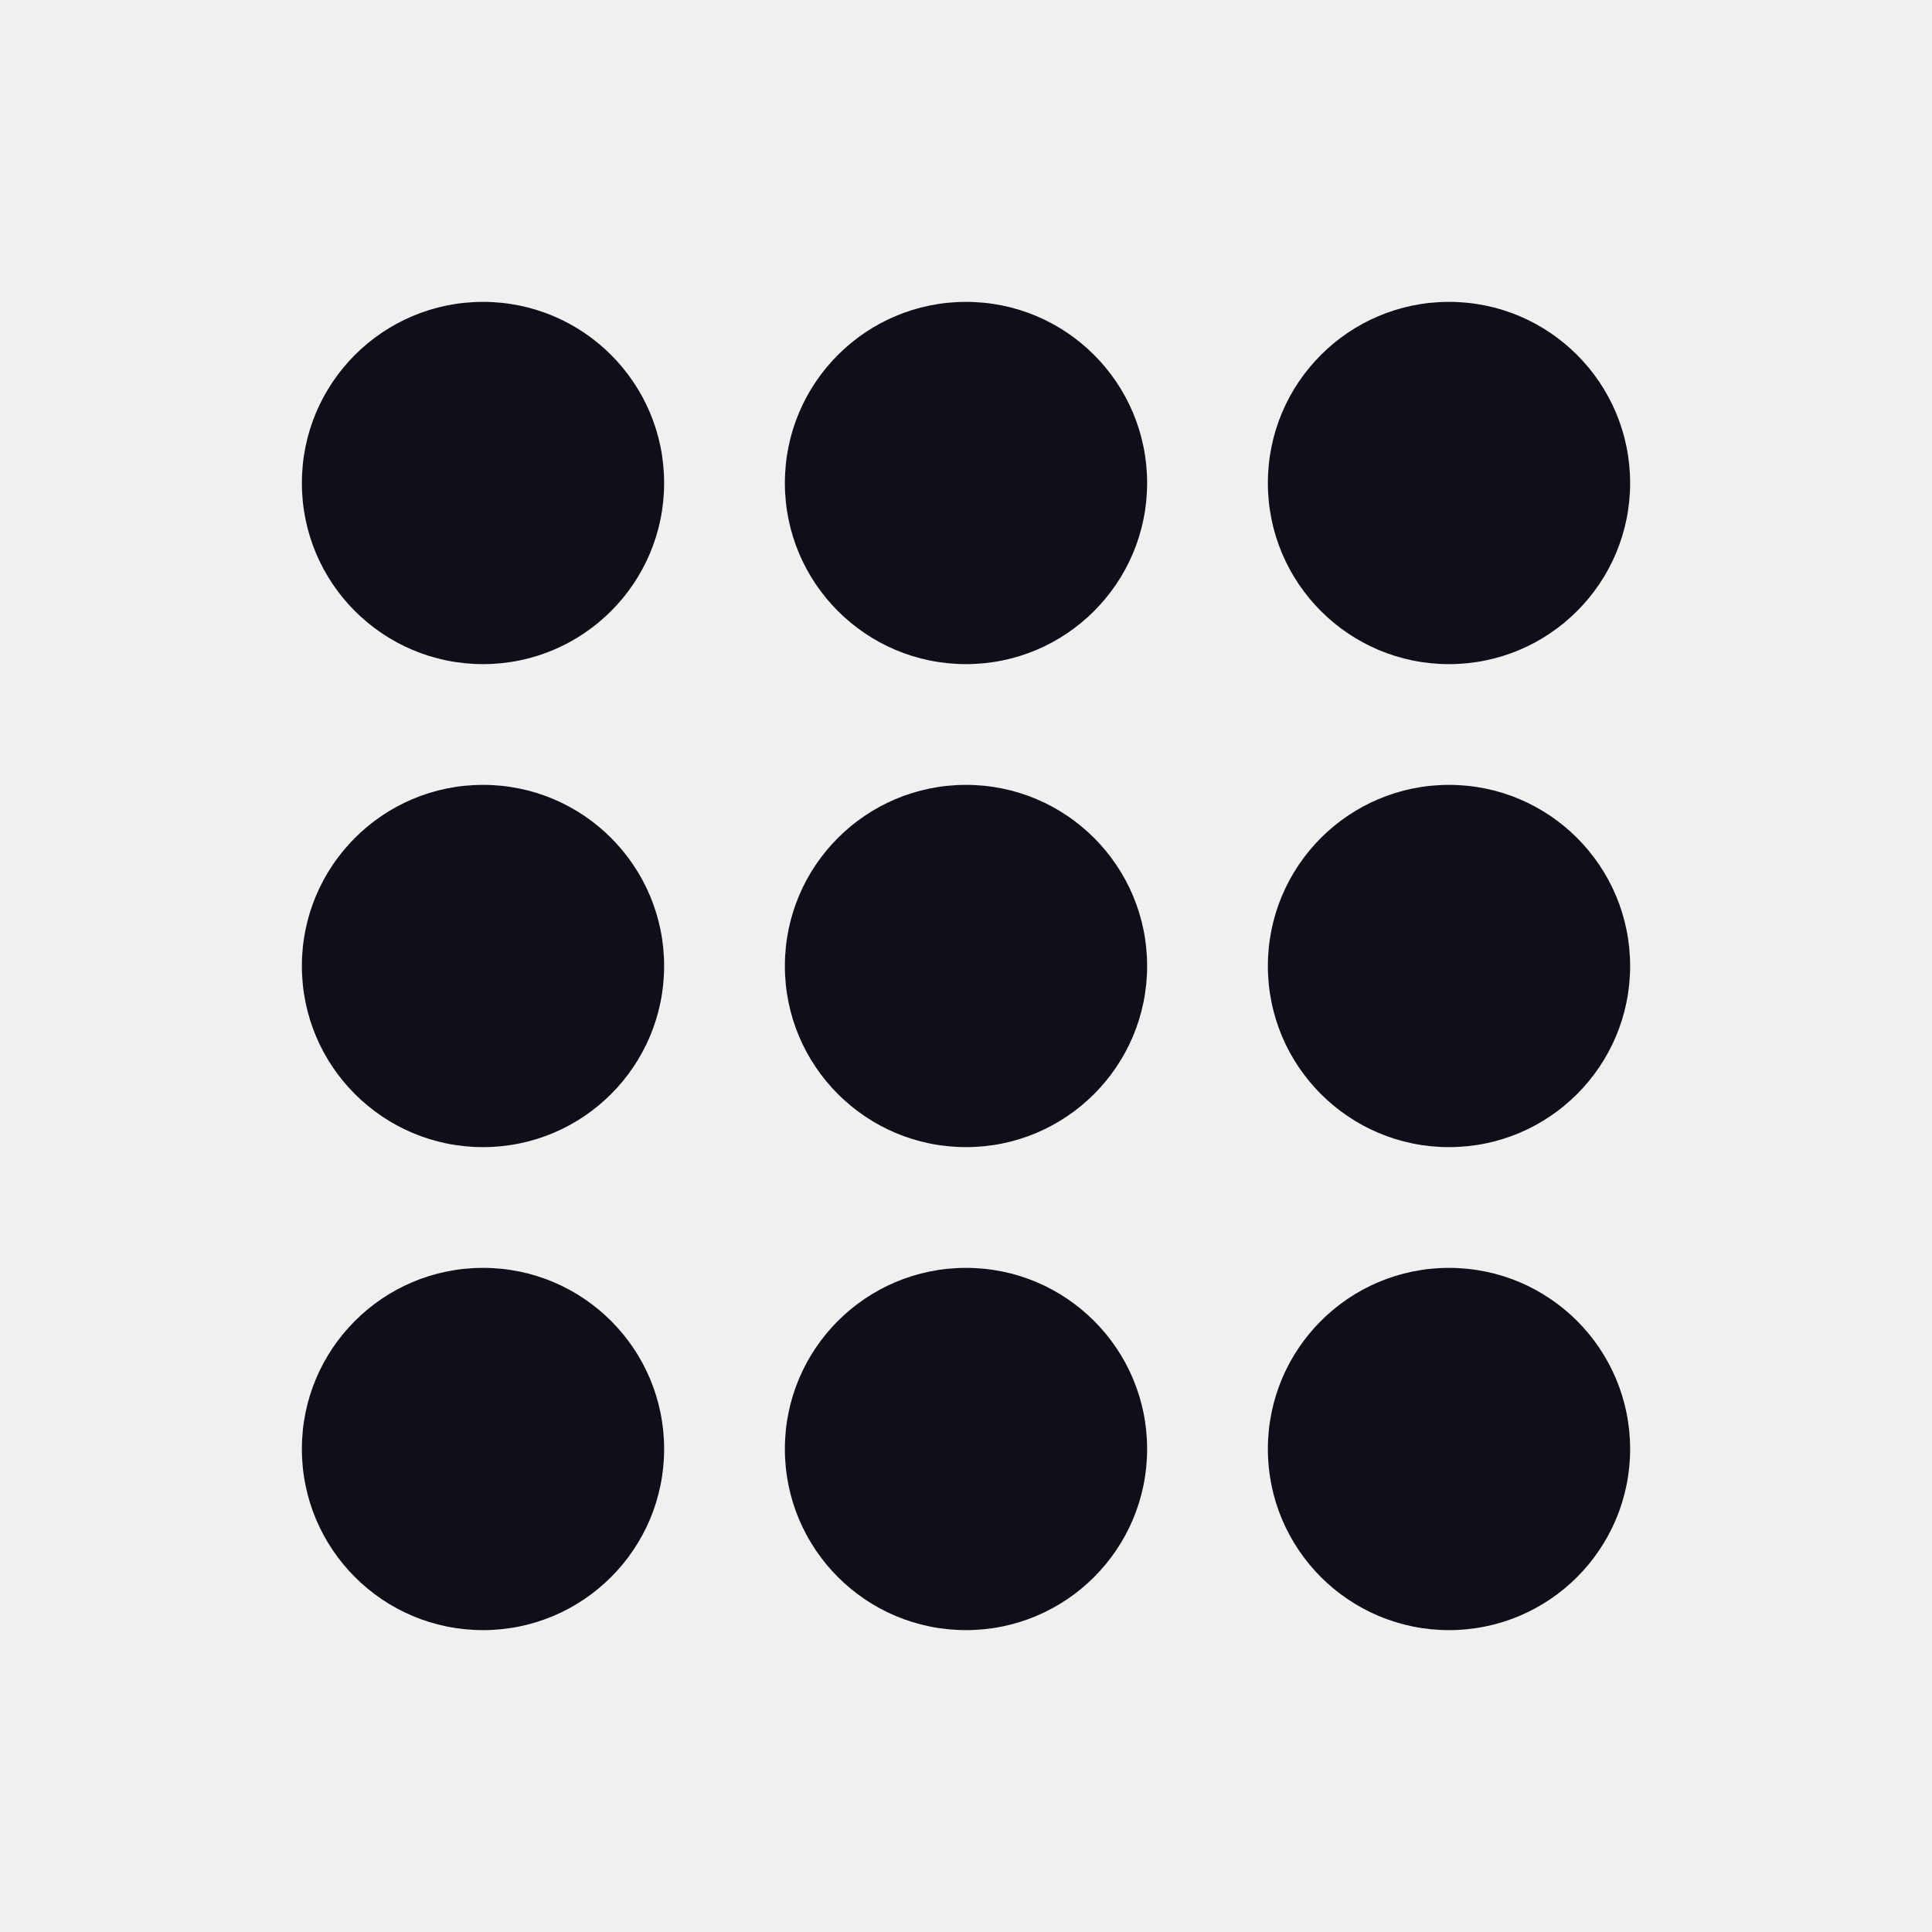
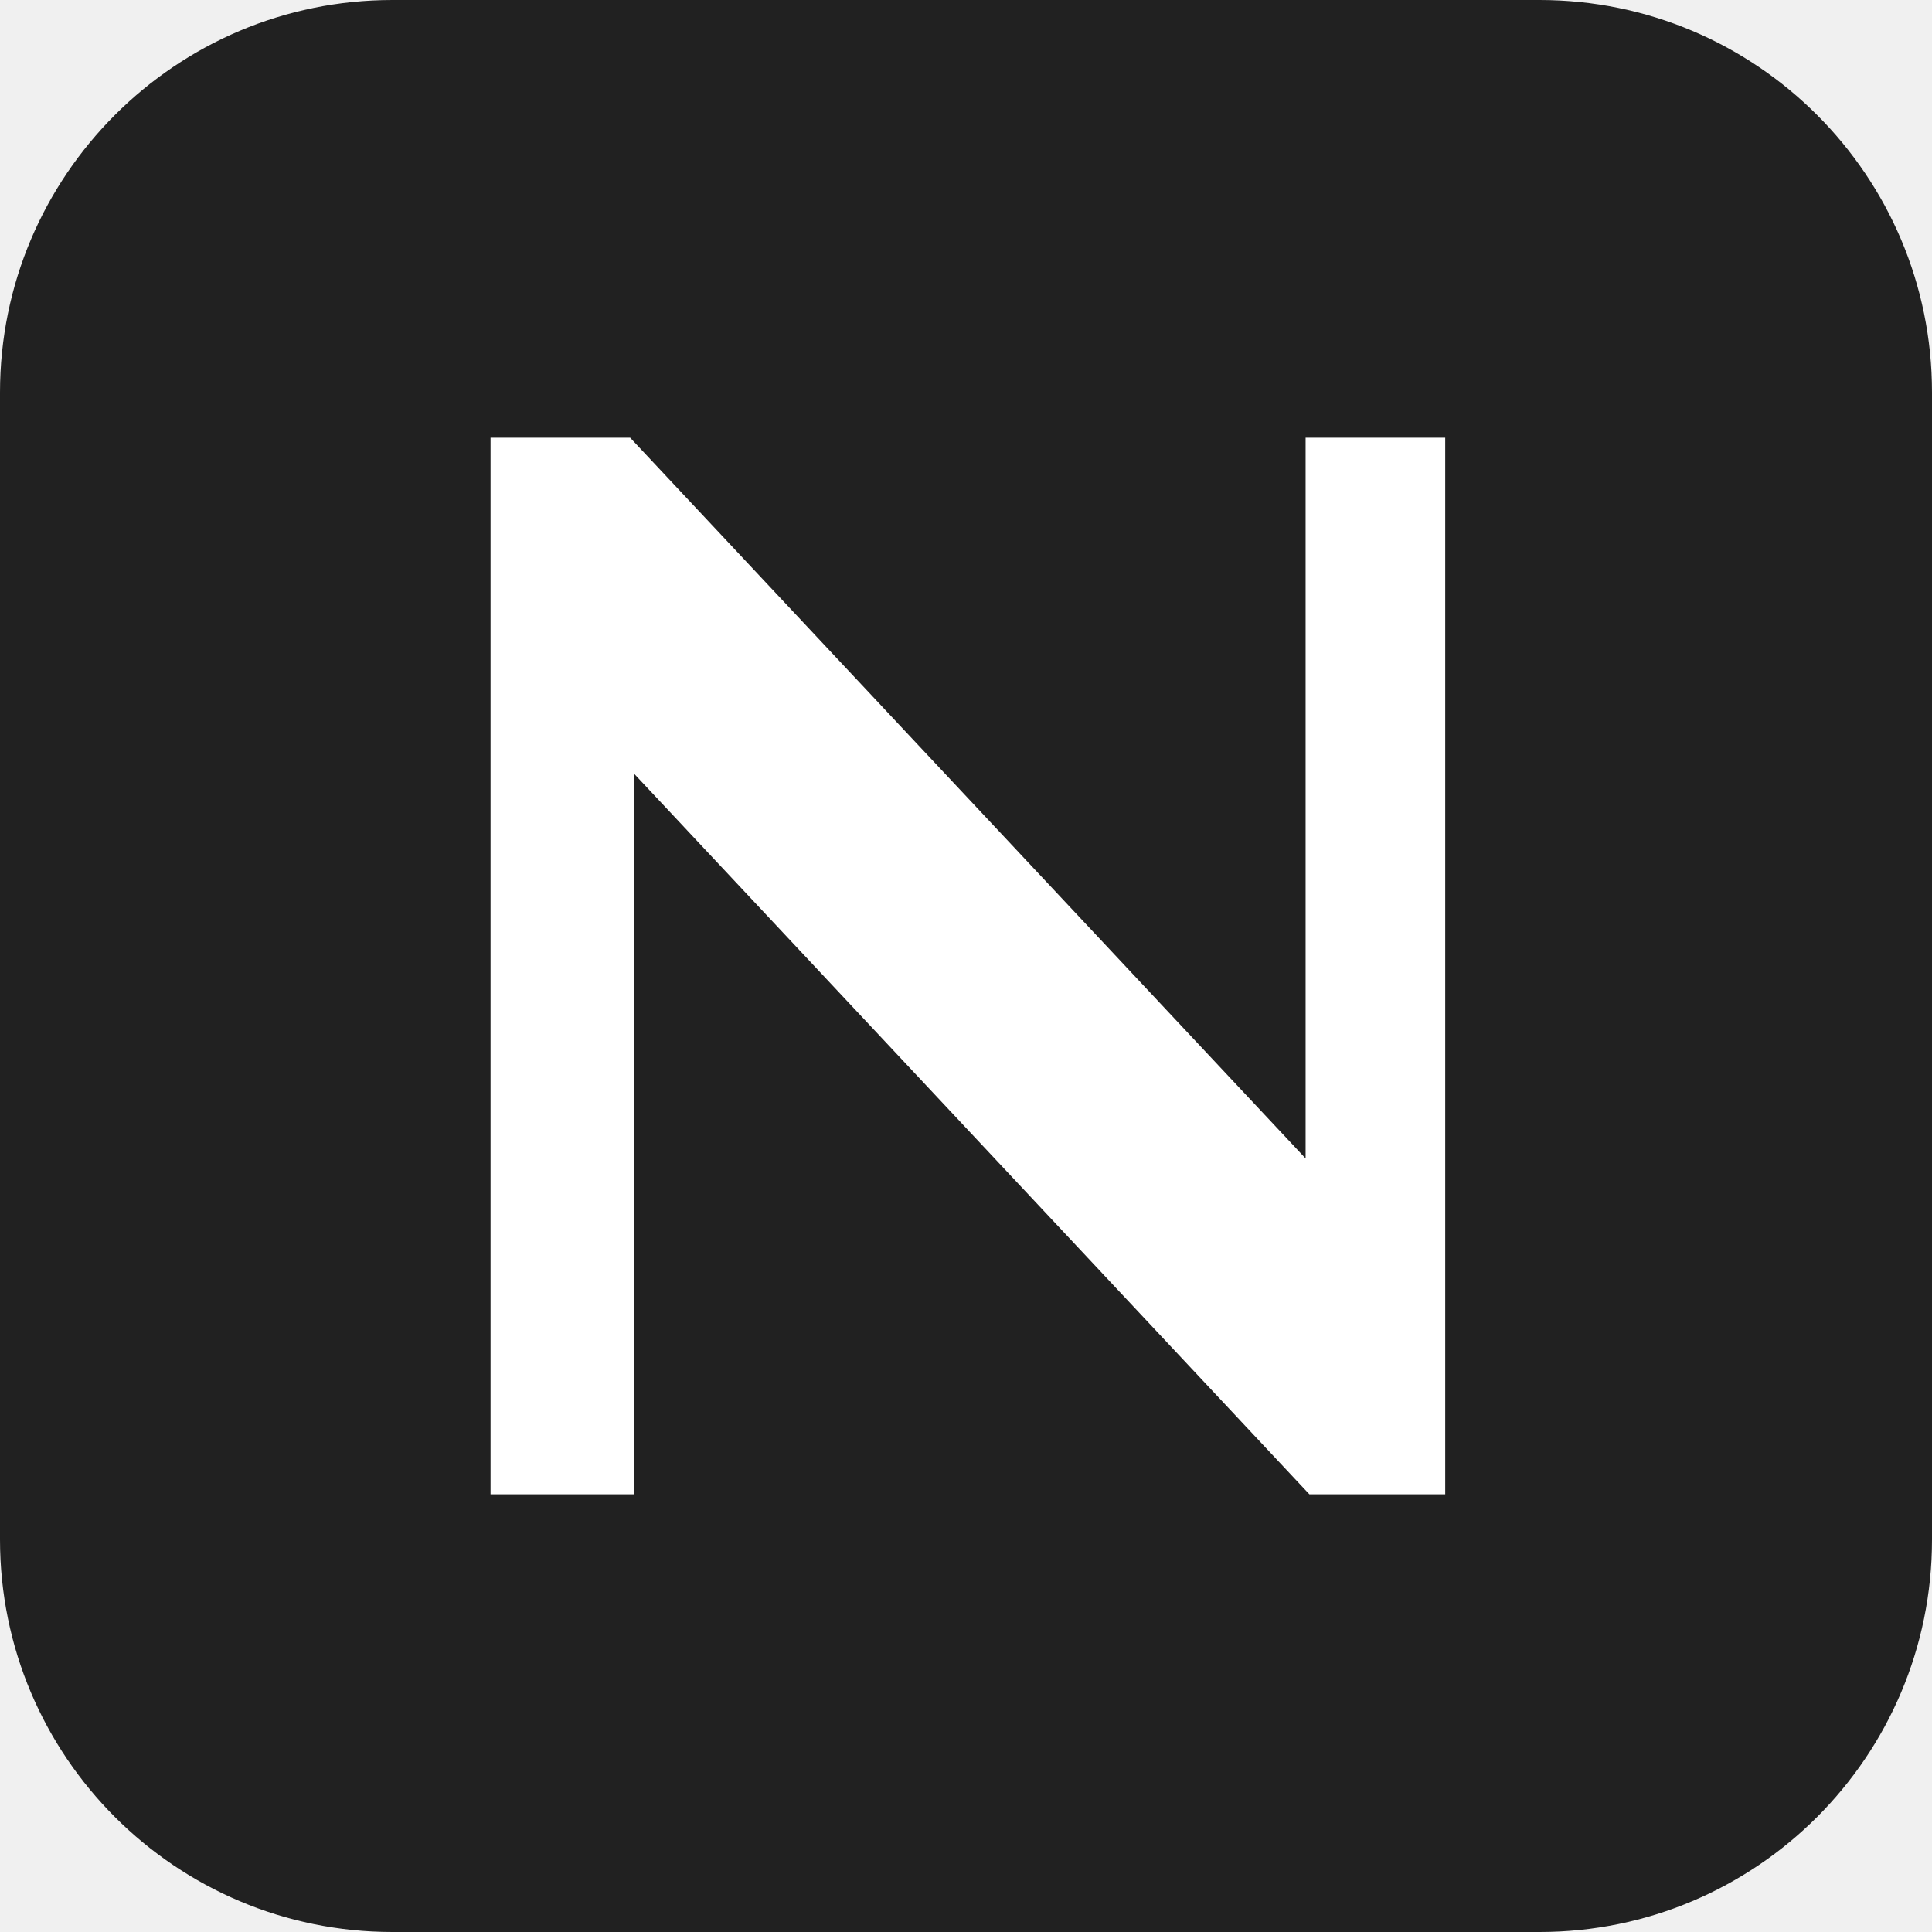
- <svg xmlns="http://www.w3.org/2000/svg" viewBox="0 0 64 64" role="img" aria-label="NINEWORKS nine dot symbol">
-   <g fill="#100e18">
-     <circle cx="16" cy="16" r="6" />
-     <circle cx="32" cy="16" r="6" />
-     <circle cx="48" cy="16" r="6" />
-     <circle cx="16" cy="32" r="6" />
-     <circle cx="32" cy="32" r="6" />
-     <circle cx="48" cy="32" r="6" />
-     <circle cx="16" cy="48" r="6" />
-     <circle cx="32" cy="48" r="6" />
-     <circle cx="48" cy="48" r="6" />
-   </g>
+ <svg xmlns="http://www.w3.org/2000/svg" viewBox="0 0 512 512" role="img" aria-label="NINEWORKS N symbol">
+   <rect width="512" height="512" rx="104" fill="#212121" />
+   <path fill="#fff" d="M130 116h37l179 191V116h37v280h-36L168 205v191h-38V116z" />
</svg>
